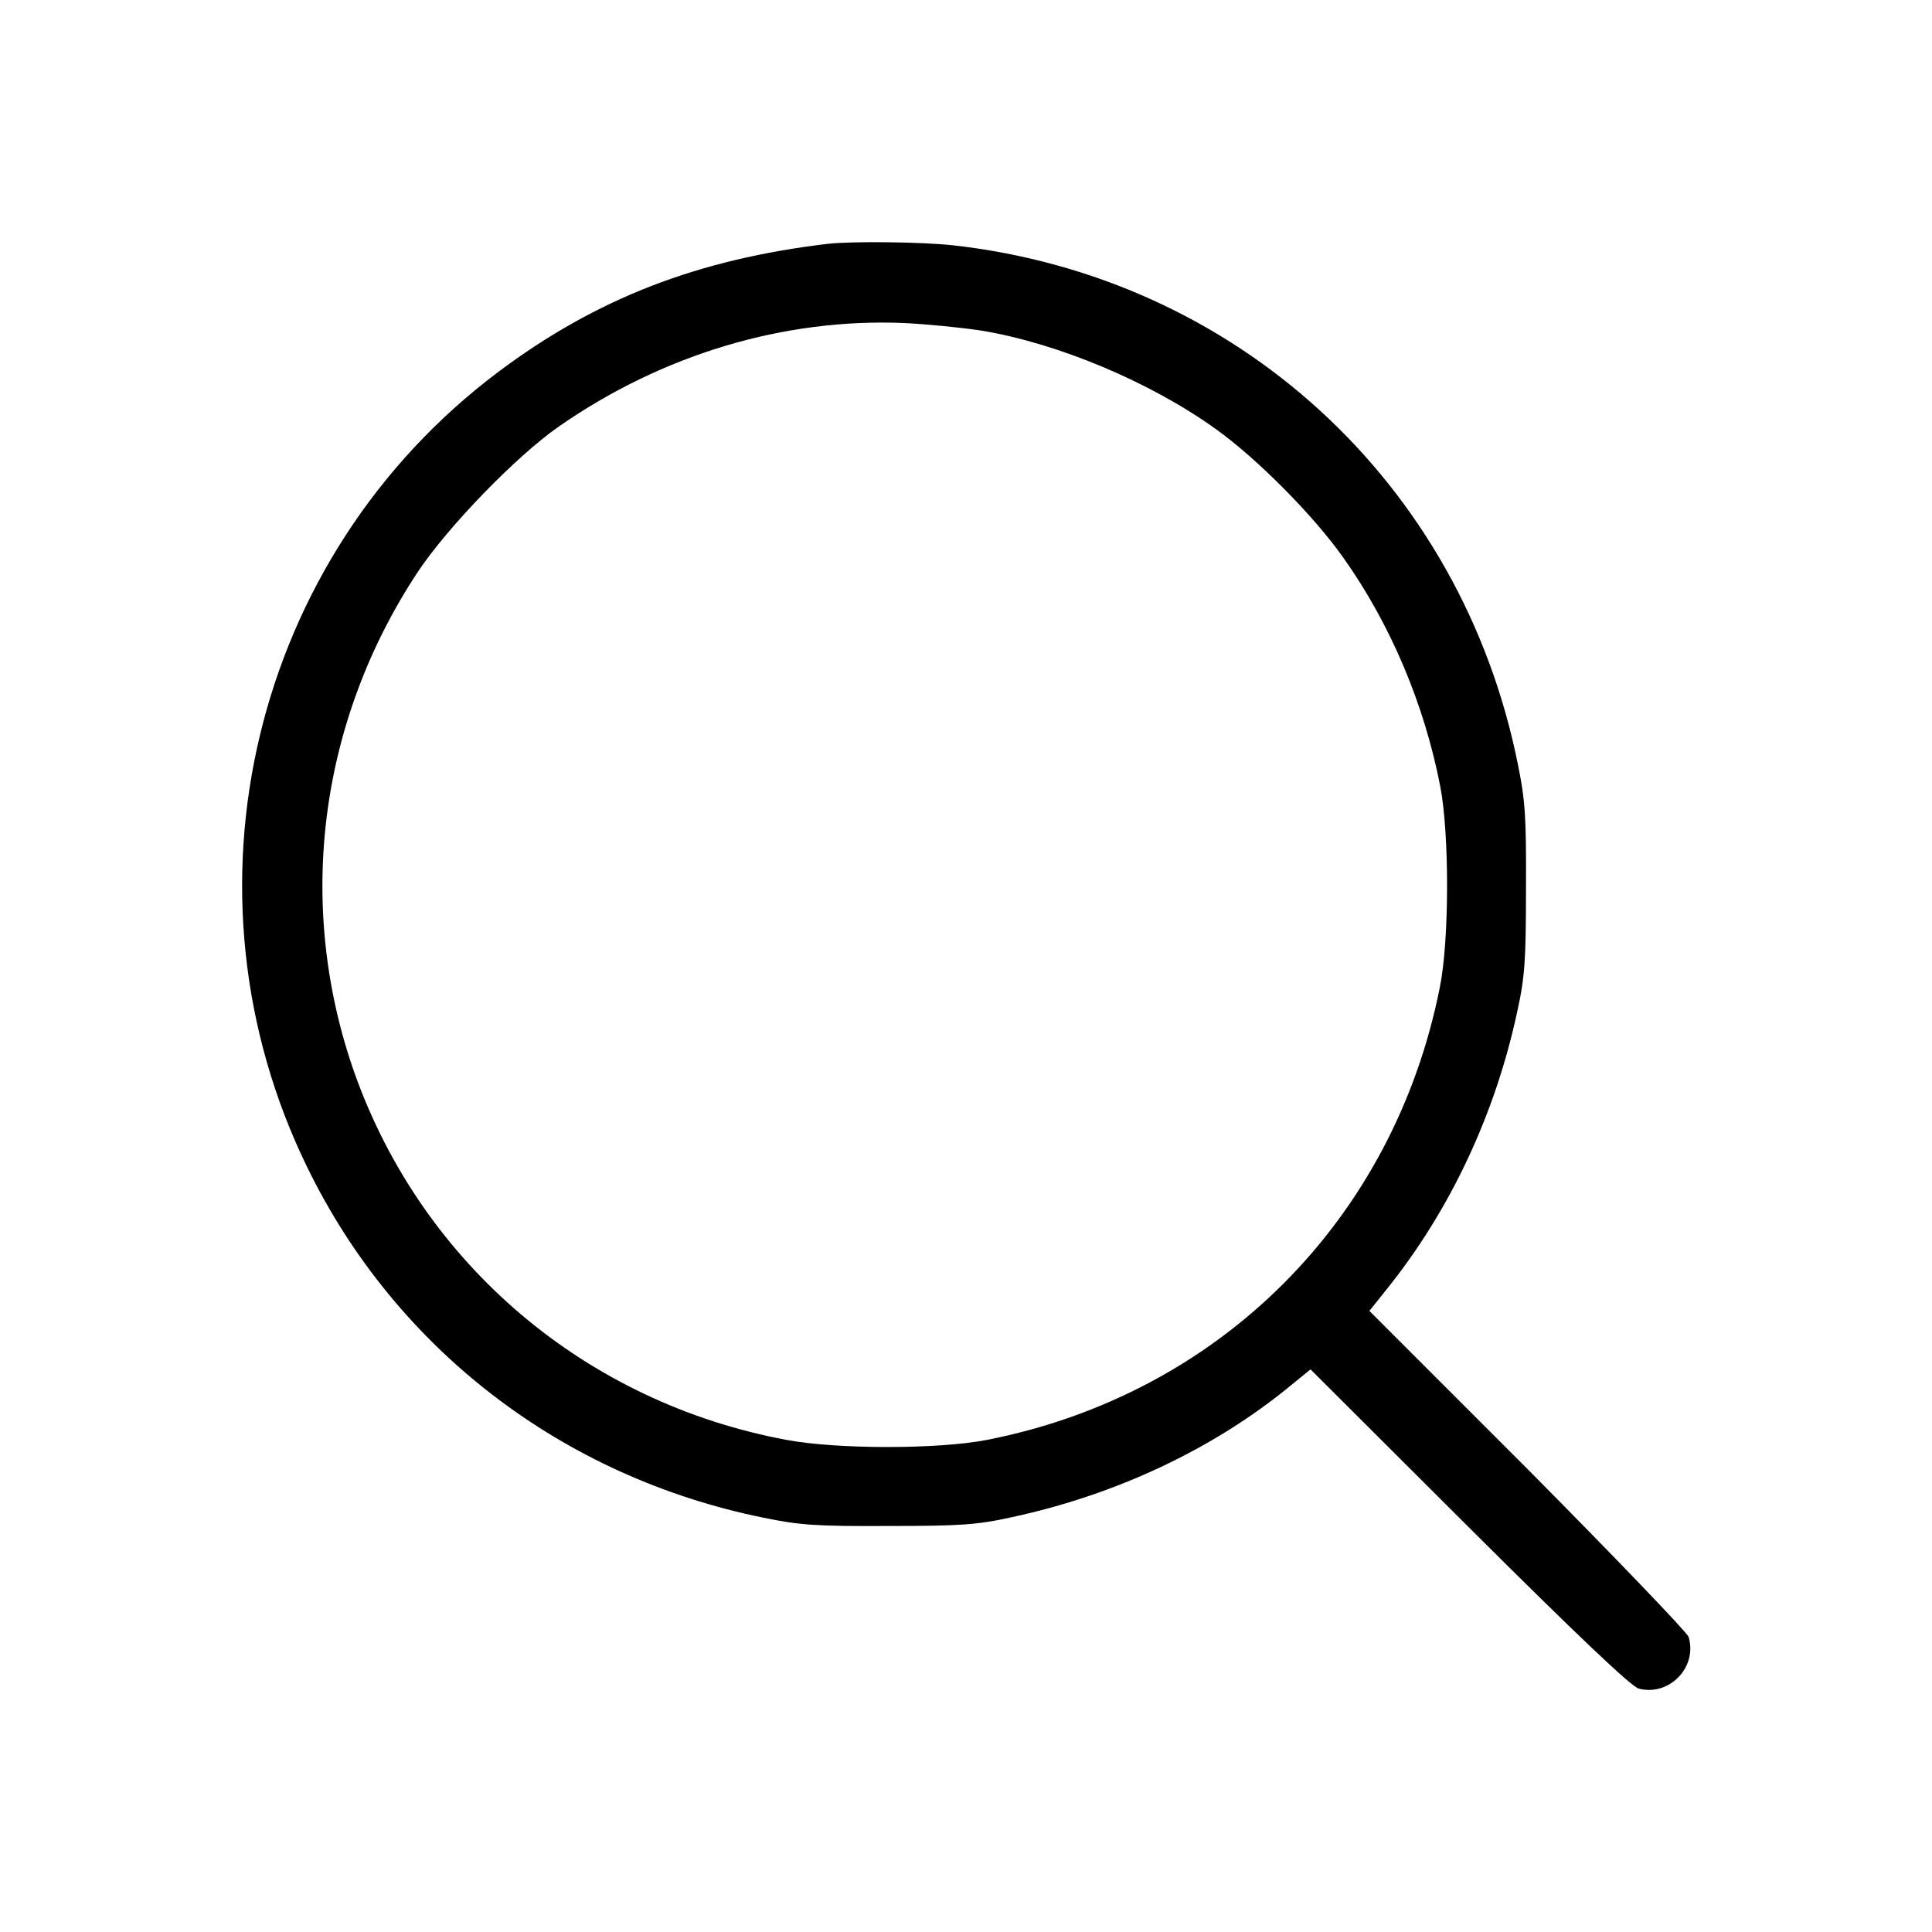
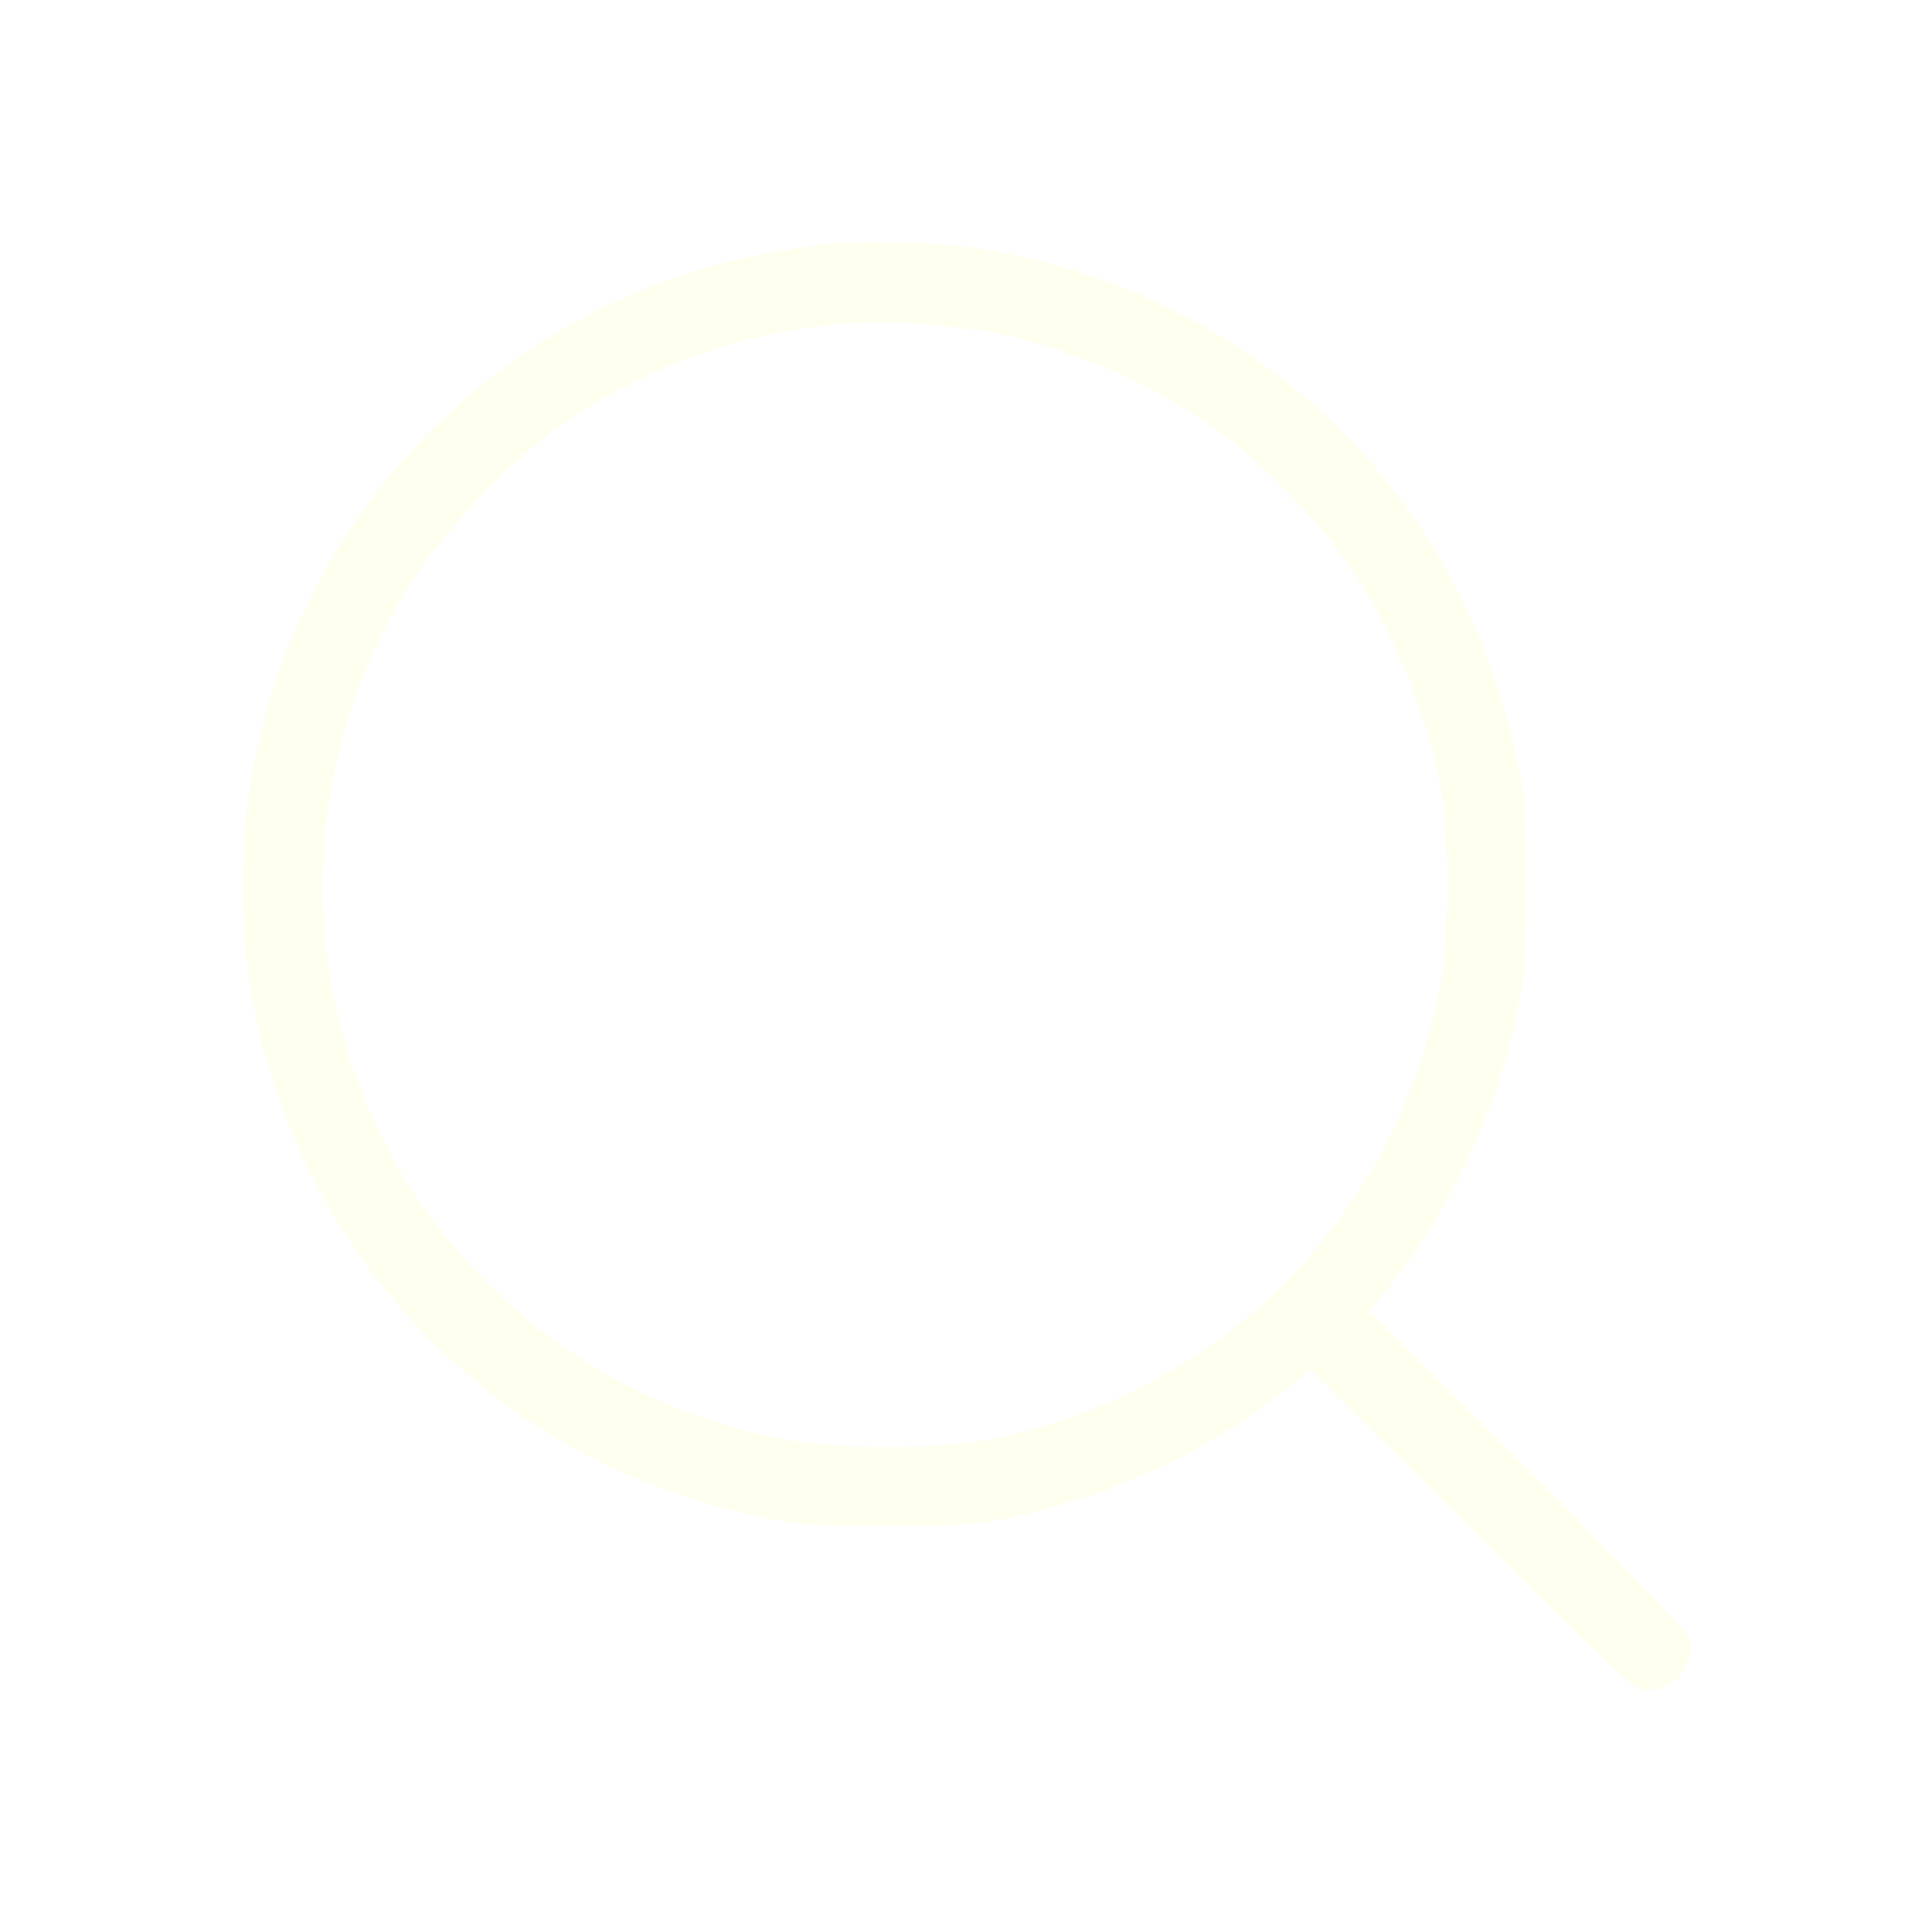
<svg xmlns="http://www.w3.org/2000/svg" version="1.0" width="512pt" height="512pt" viewBox="0 0 512 512" preserveAspectRatio="xMidYMid meet">
-   <g transform="translate(0,512) scale(0.1,-0.1)" fill="#000000" stroke="none">
+   <g transform="translate(0,512) scale(0.1,-0.1)" fill="#FFFFF0" stroke="none">
    <path d="M2195 4474 c-346 -41 -615 -145 -875 -340 -651 -489 -864 -1376 -505 -2109 235 -481 676 -819 1208 -927 97 -20 141 -23 332 -22 189 0 235 3 325 23 276 59 536 181 739 348 l54 44 421 -420 c279 -278 430 -422 449 -426 81 -21 156 57 132 137 -4 12 -196 212 -426 444 l-420 420 48 60 c166 207 286 462 344 734 20 90 23 136 23 325 1 191 -2 235 -22 332 -150 744 -745 1289 -1497 1373 -85 9 -263 11 -330 4z m405 -230 c202 -33 448 -136 622 -261 109 -78 259 -229 338 -341 125 -176 215 -389 257 -607 24 -125 24 -405 -1 -530 -122 -618 -584 -1080 -1201 -1201 -129 -25 -396 -25 -530 0 -533 99 -965 466 -1145 971 -157 444 -96 931 167 1329 79 119 260 306 373 385 274 191 596 288 915 275 61 -3 153 -12 205 -20z" />
  </g>
</svg>
